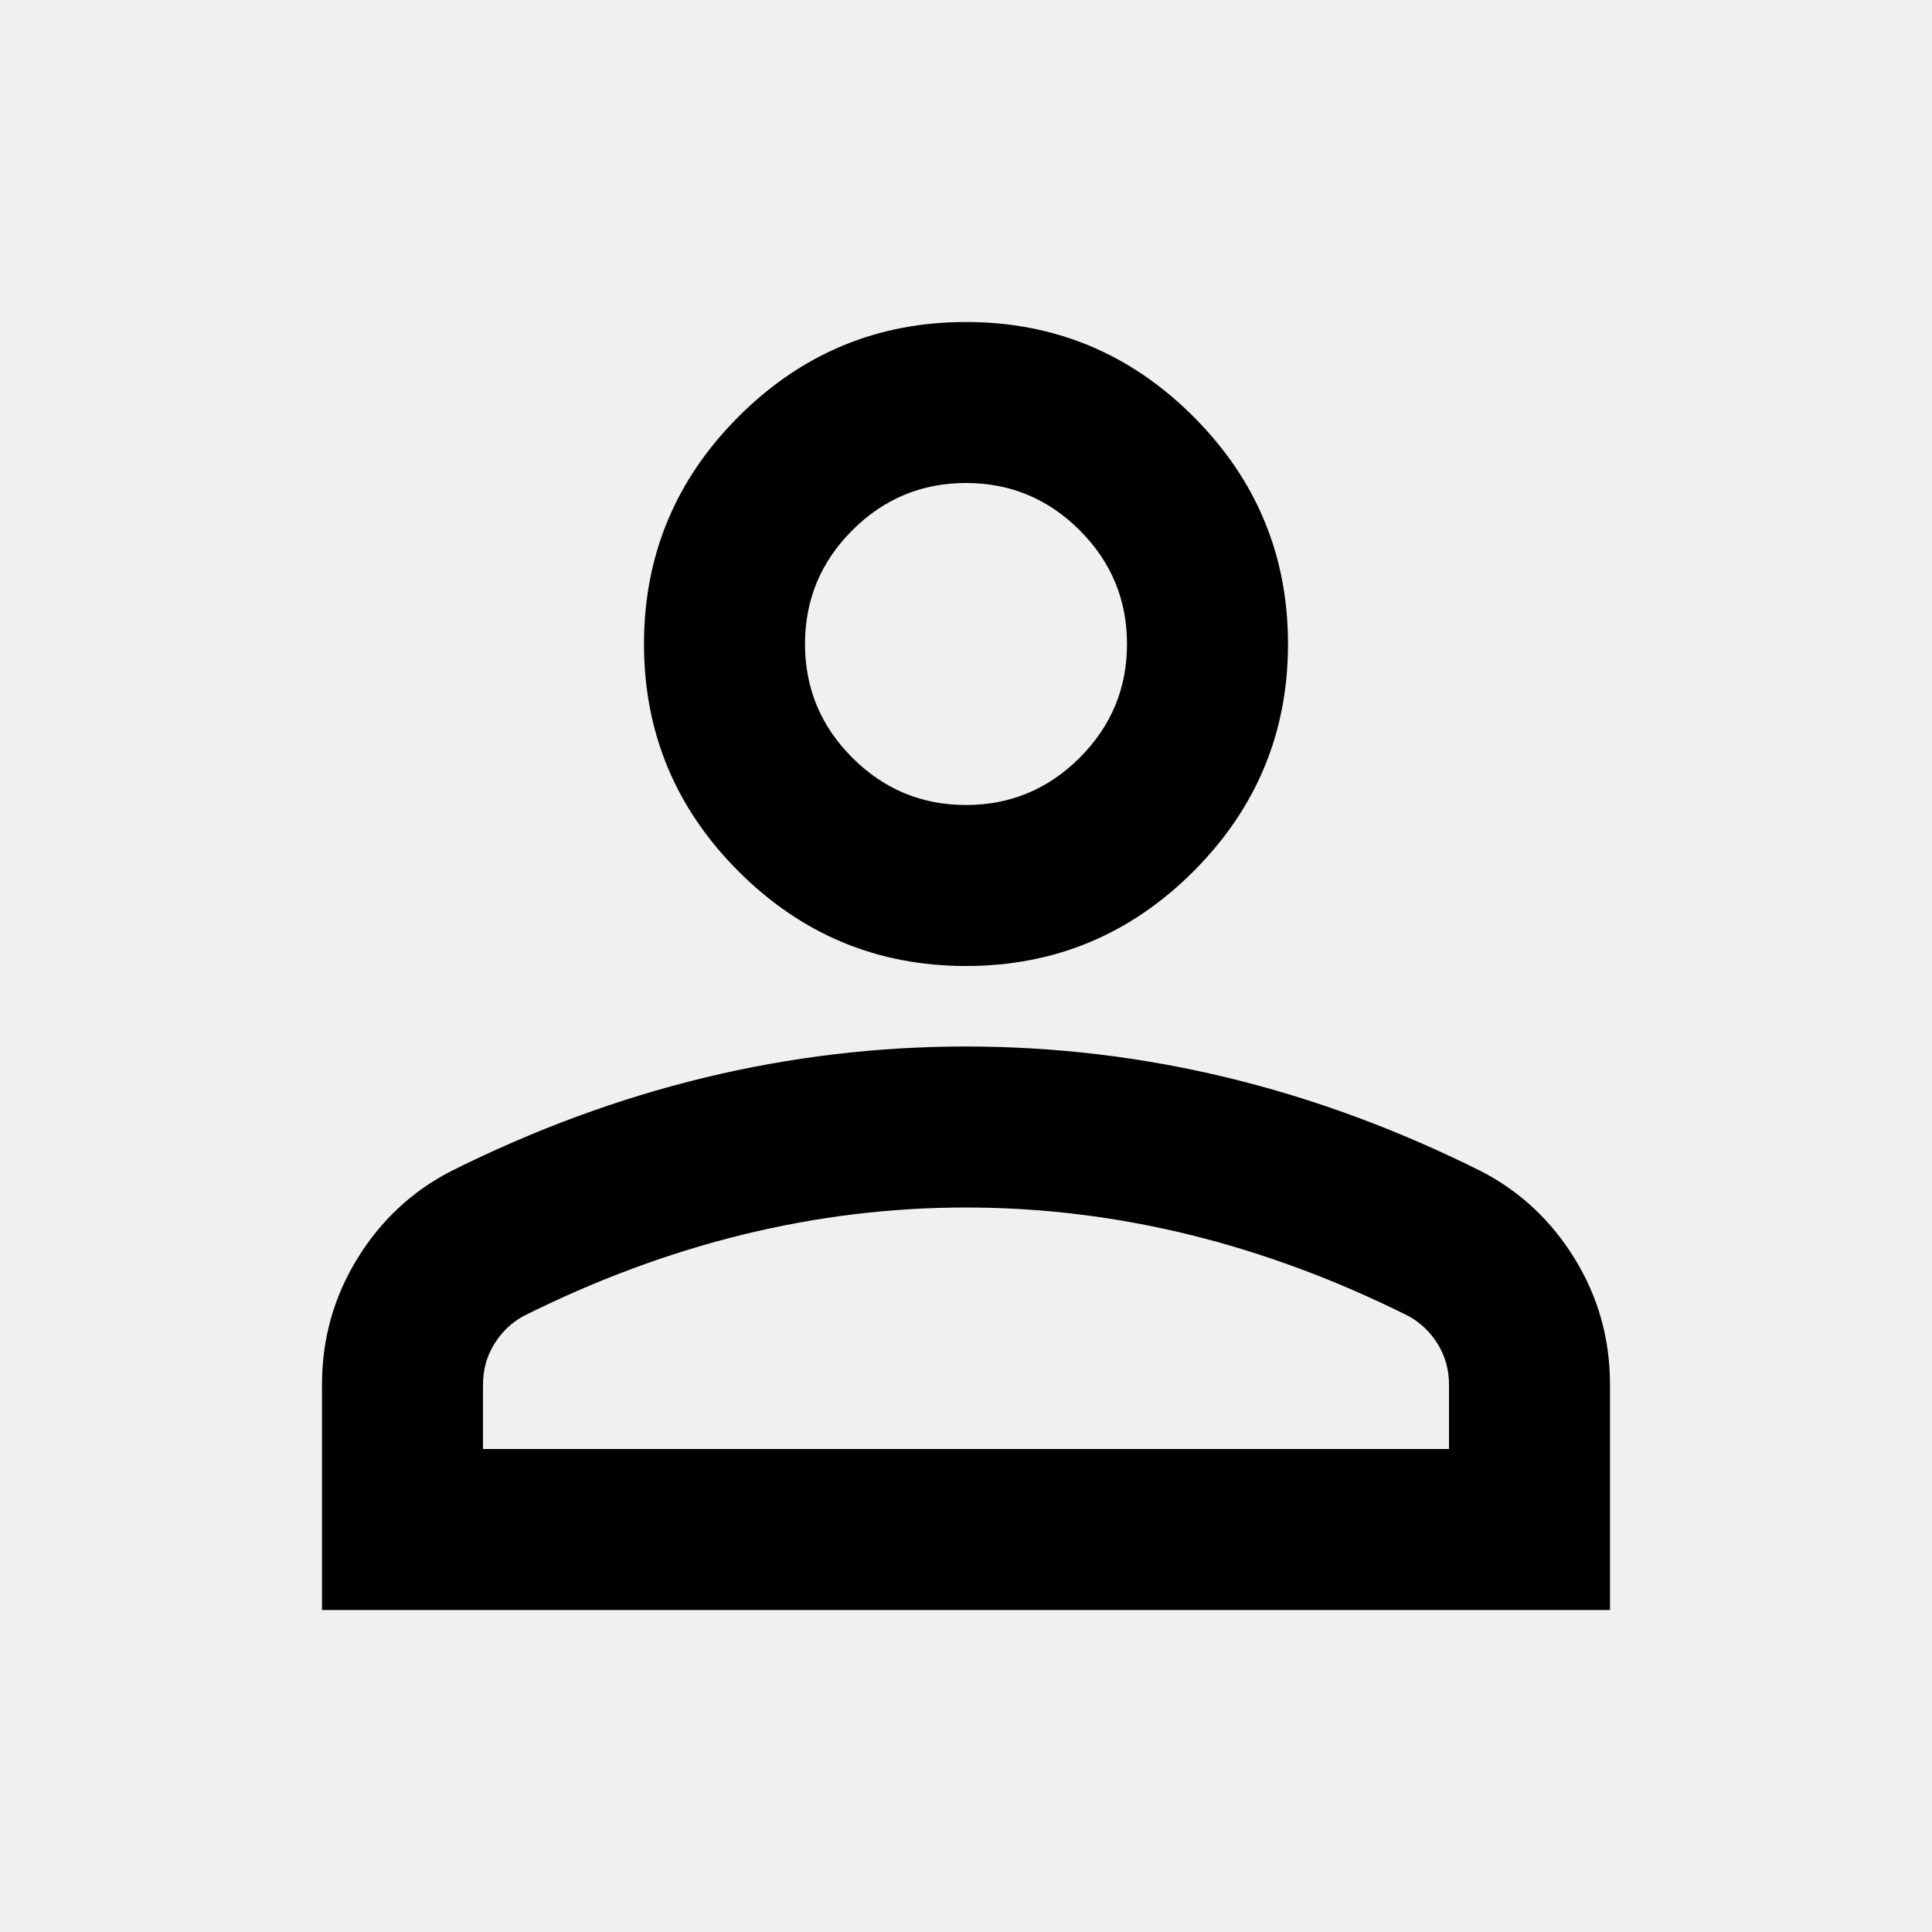
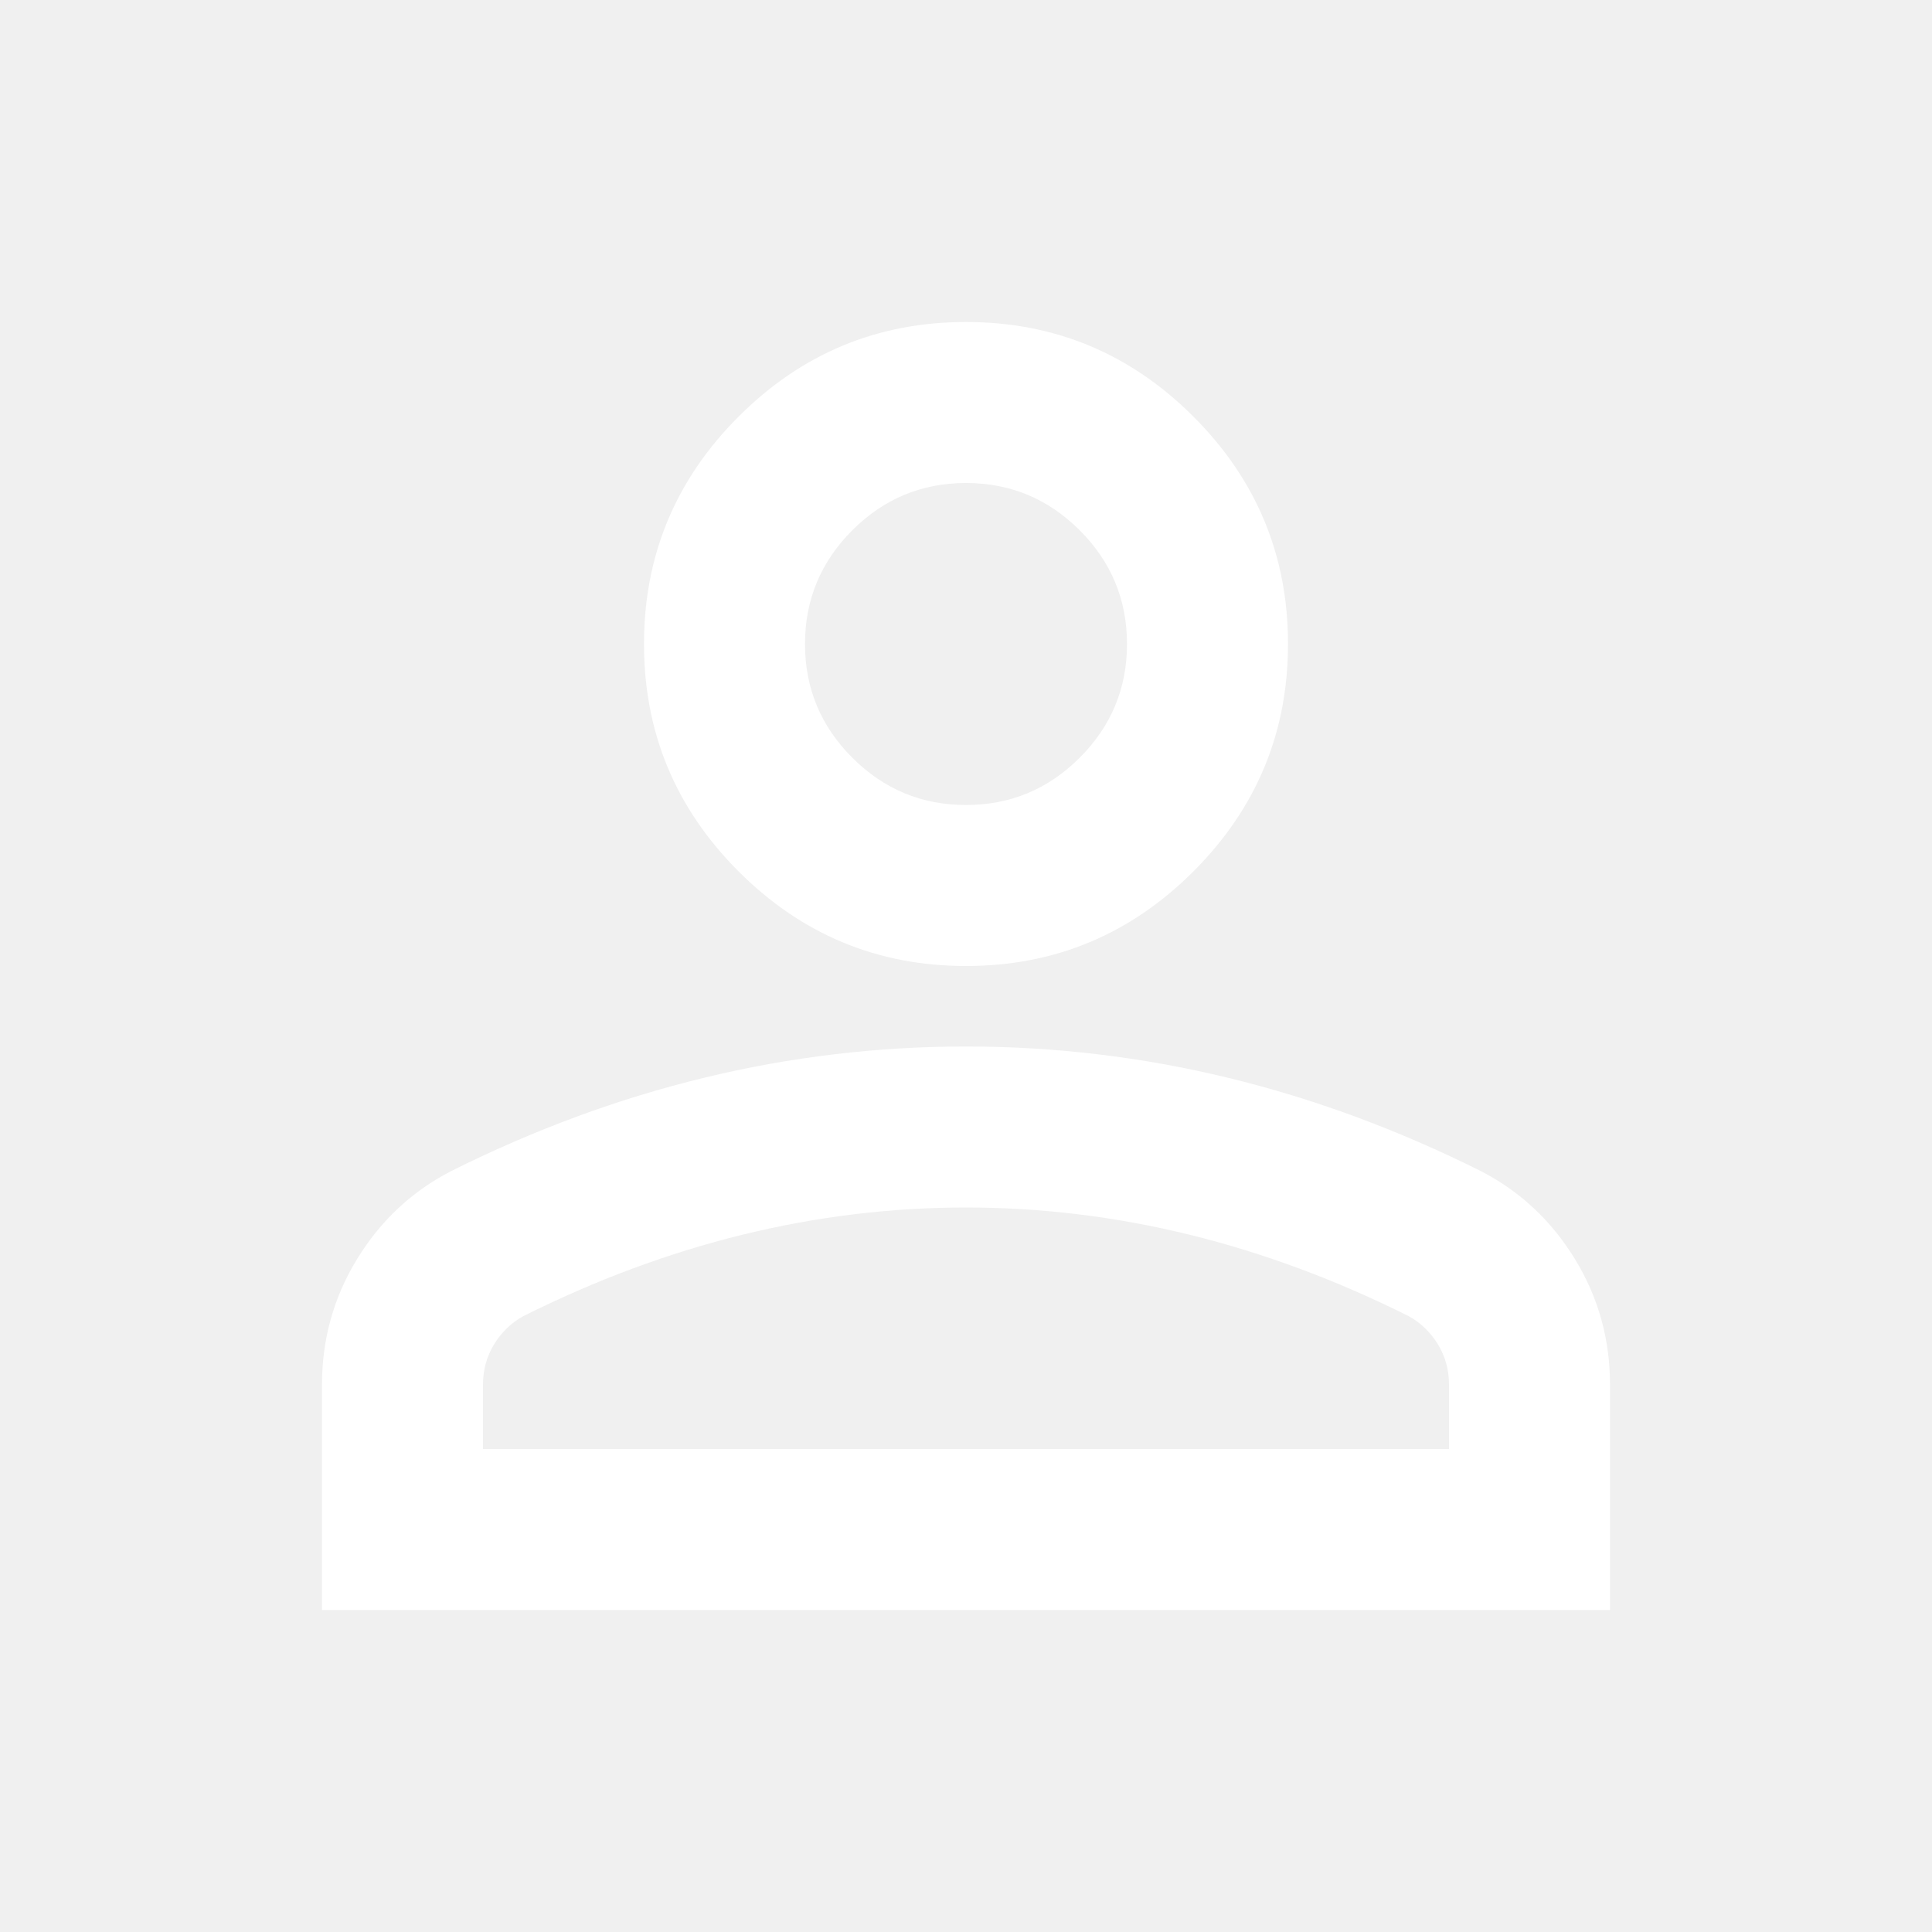
- <svg xmlns="http://www.w3.org/2000/svg" height="24px" viewBox="0 -960 960 960" width="24px" fill="currentColor">
+ <svg xmlns="http://www.w3.org/2000/svg" height="24px" viewBox="0 -960 960 960" width="24px" fill="#ffffff">
  <path d="M480-480q-66 0-113-47t-47-113q0-66 47-113t113-47q66 0 113 47t47 113q0 66-47 113t-113 47ZM160-160v-112q0-34 17.5-62.5T224-378q62-31 126-46.5T480-440q66 0 130 15.5T736-378q29 15 46.5 43.5T800-272v112H160Zm80-80h480v-32q0-11-5.5-20T700-306q-54-27-109-40.5T480-360q-56 0-111 13.5T260-306q-9 5-14.5 14t-5.5 20v32Zm240-320q33 0 56.5-23.5T560-640q0-33-23.5-56.5T480-720q-33 0-56.5 23.5T400-640q0 33 23.5 56.5T480-560Zm0-80Zm0 400Z" />
</svg>
